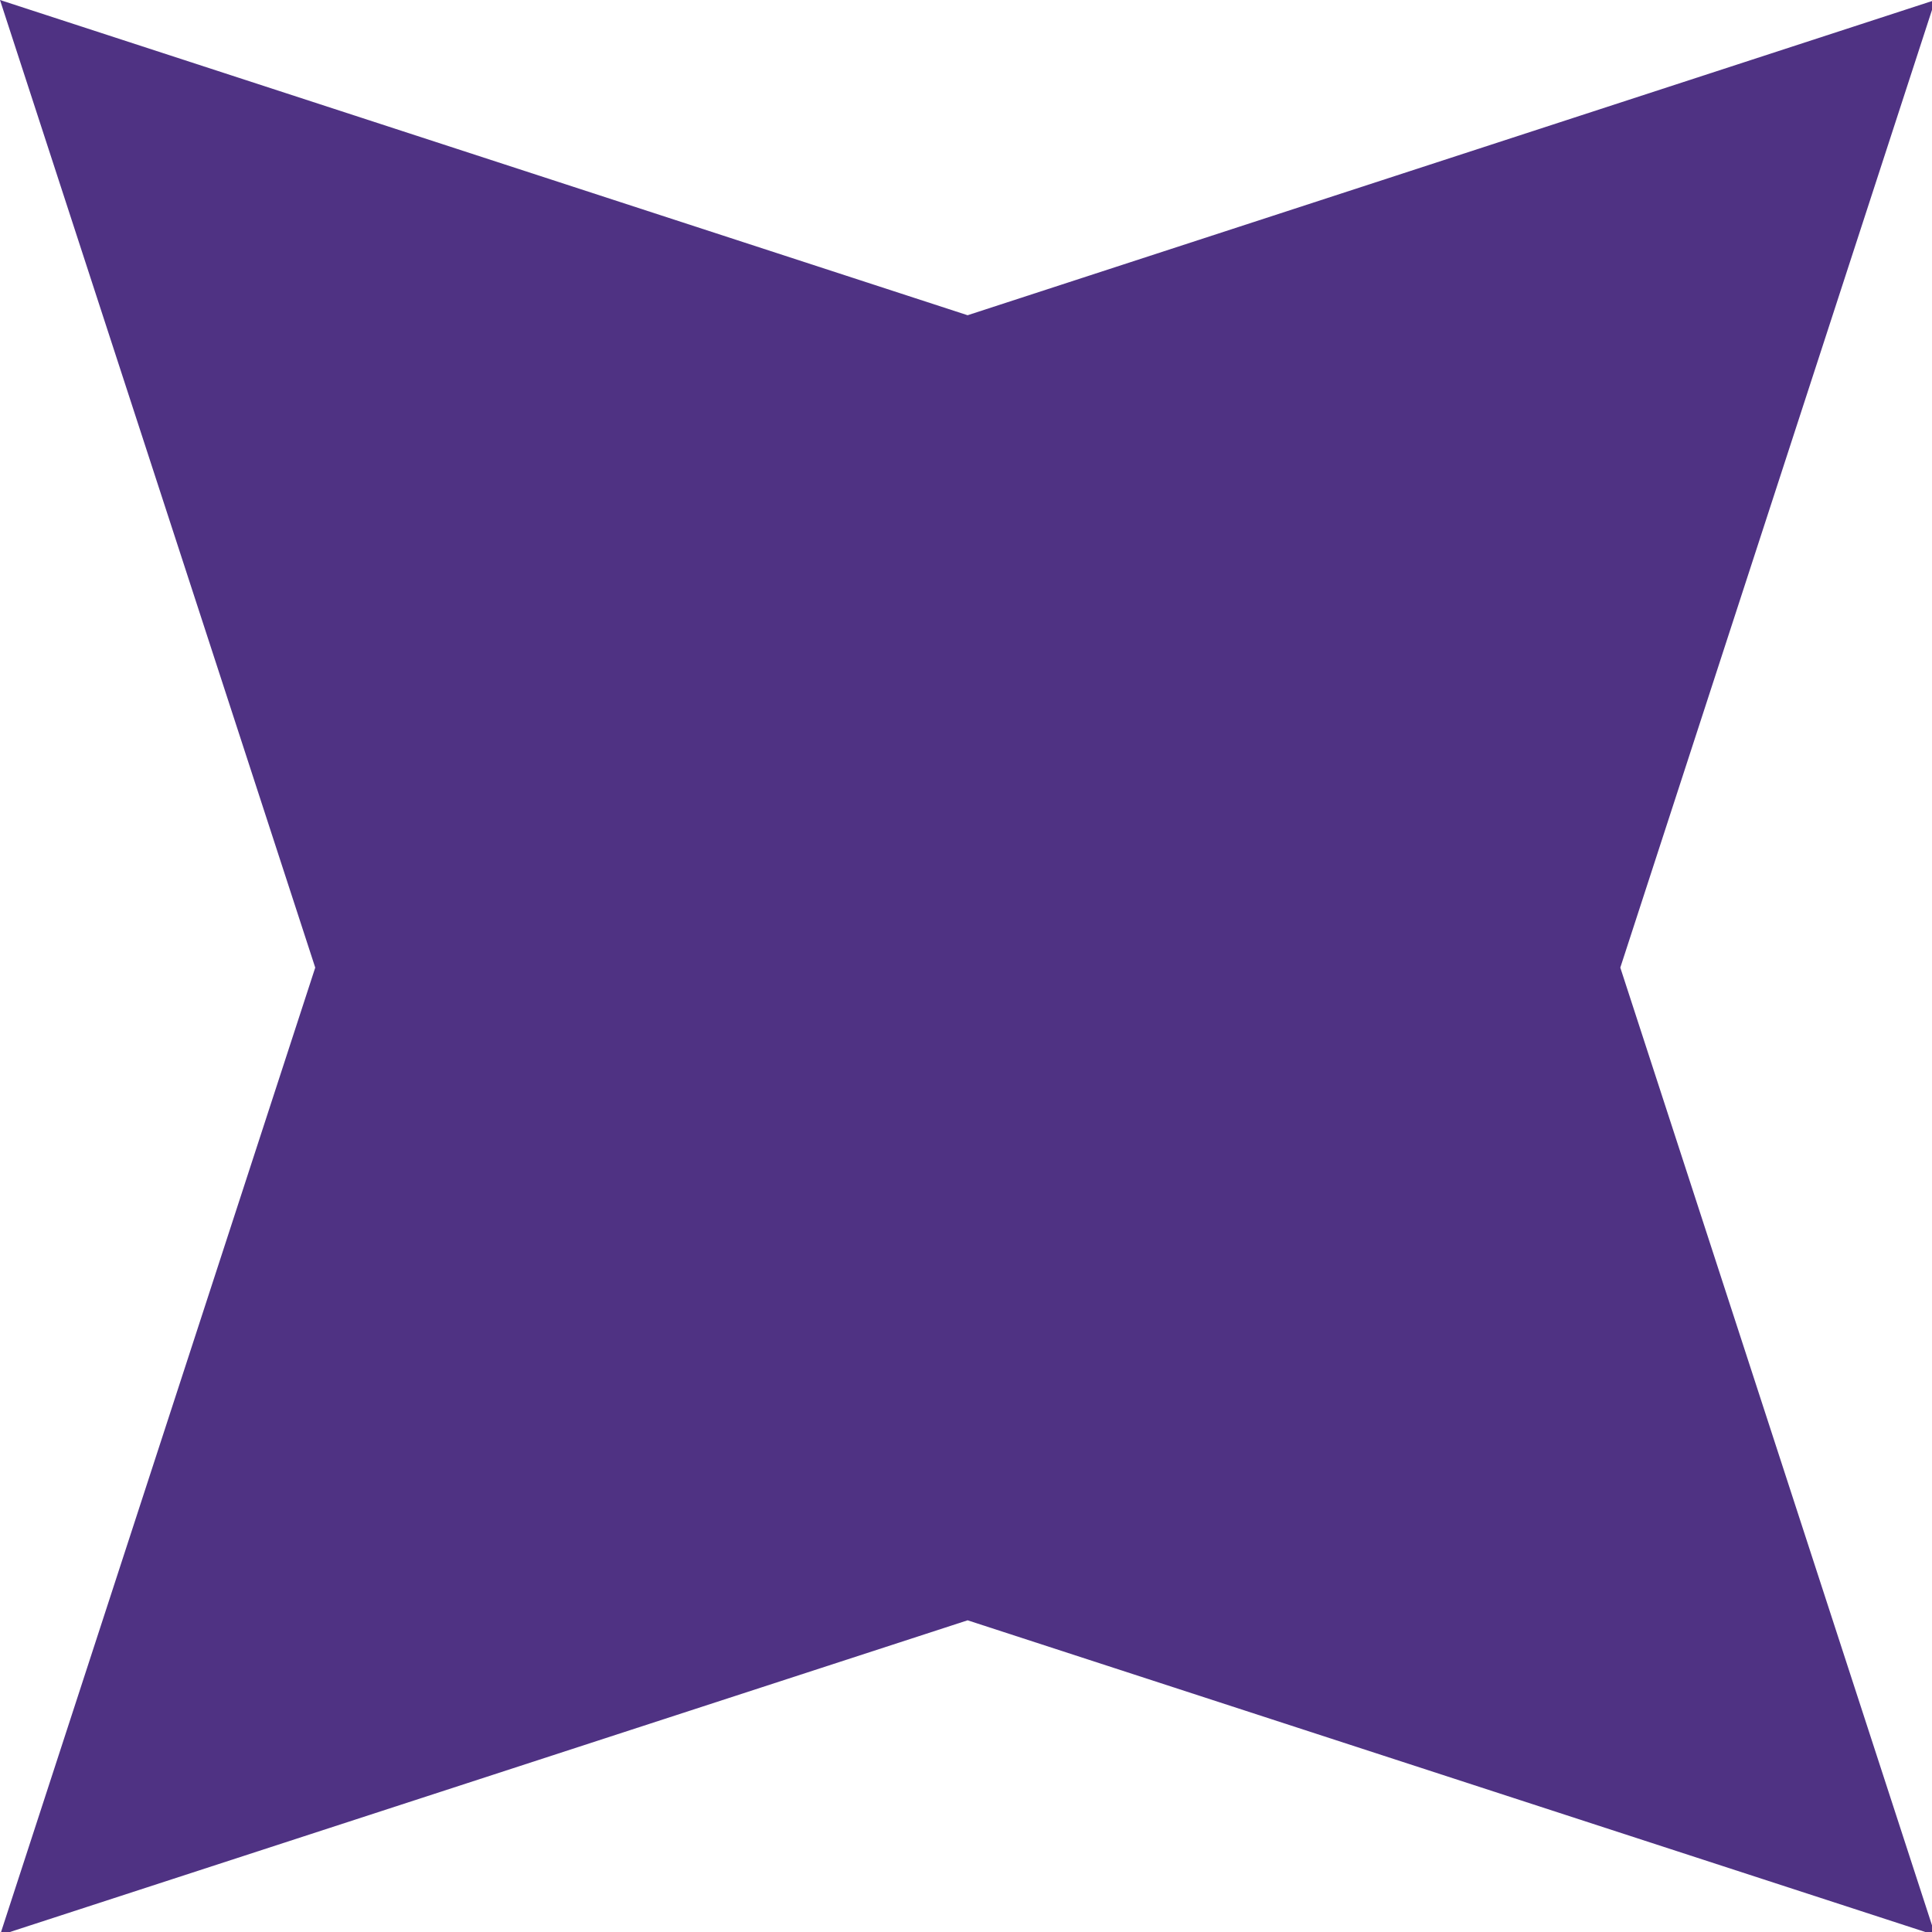
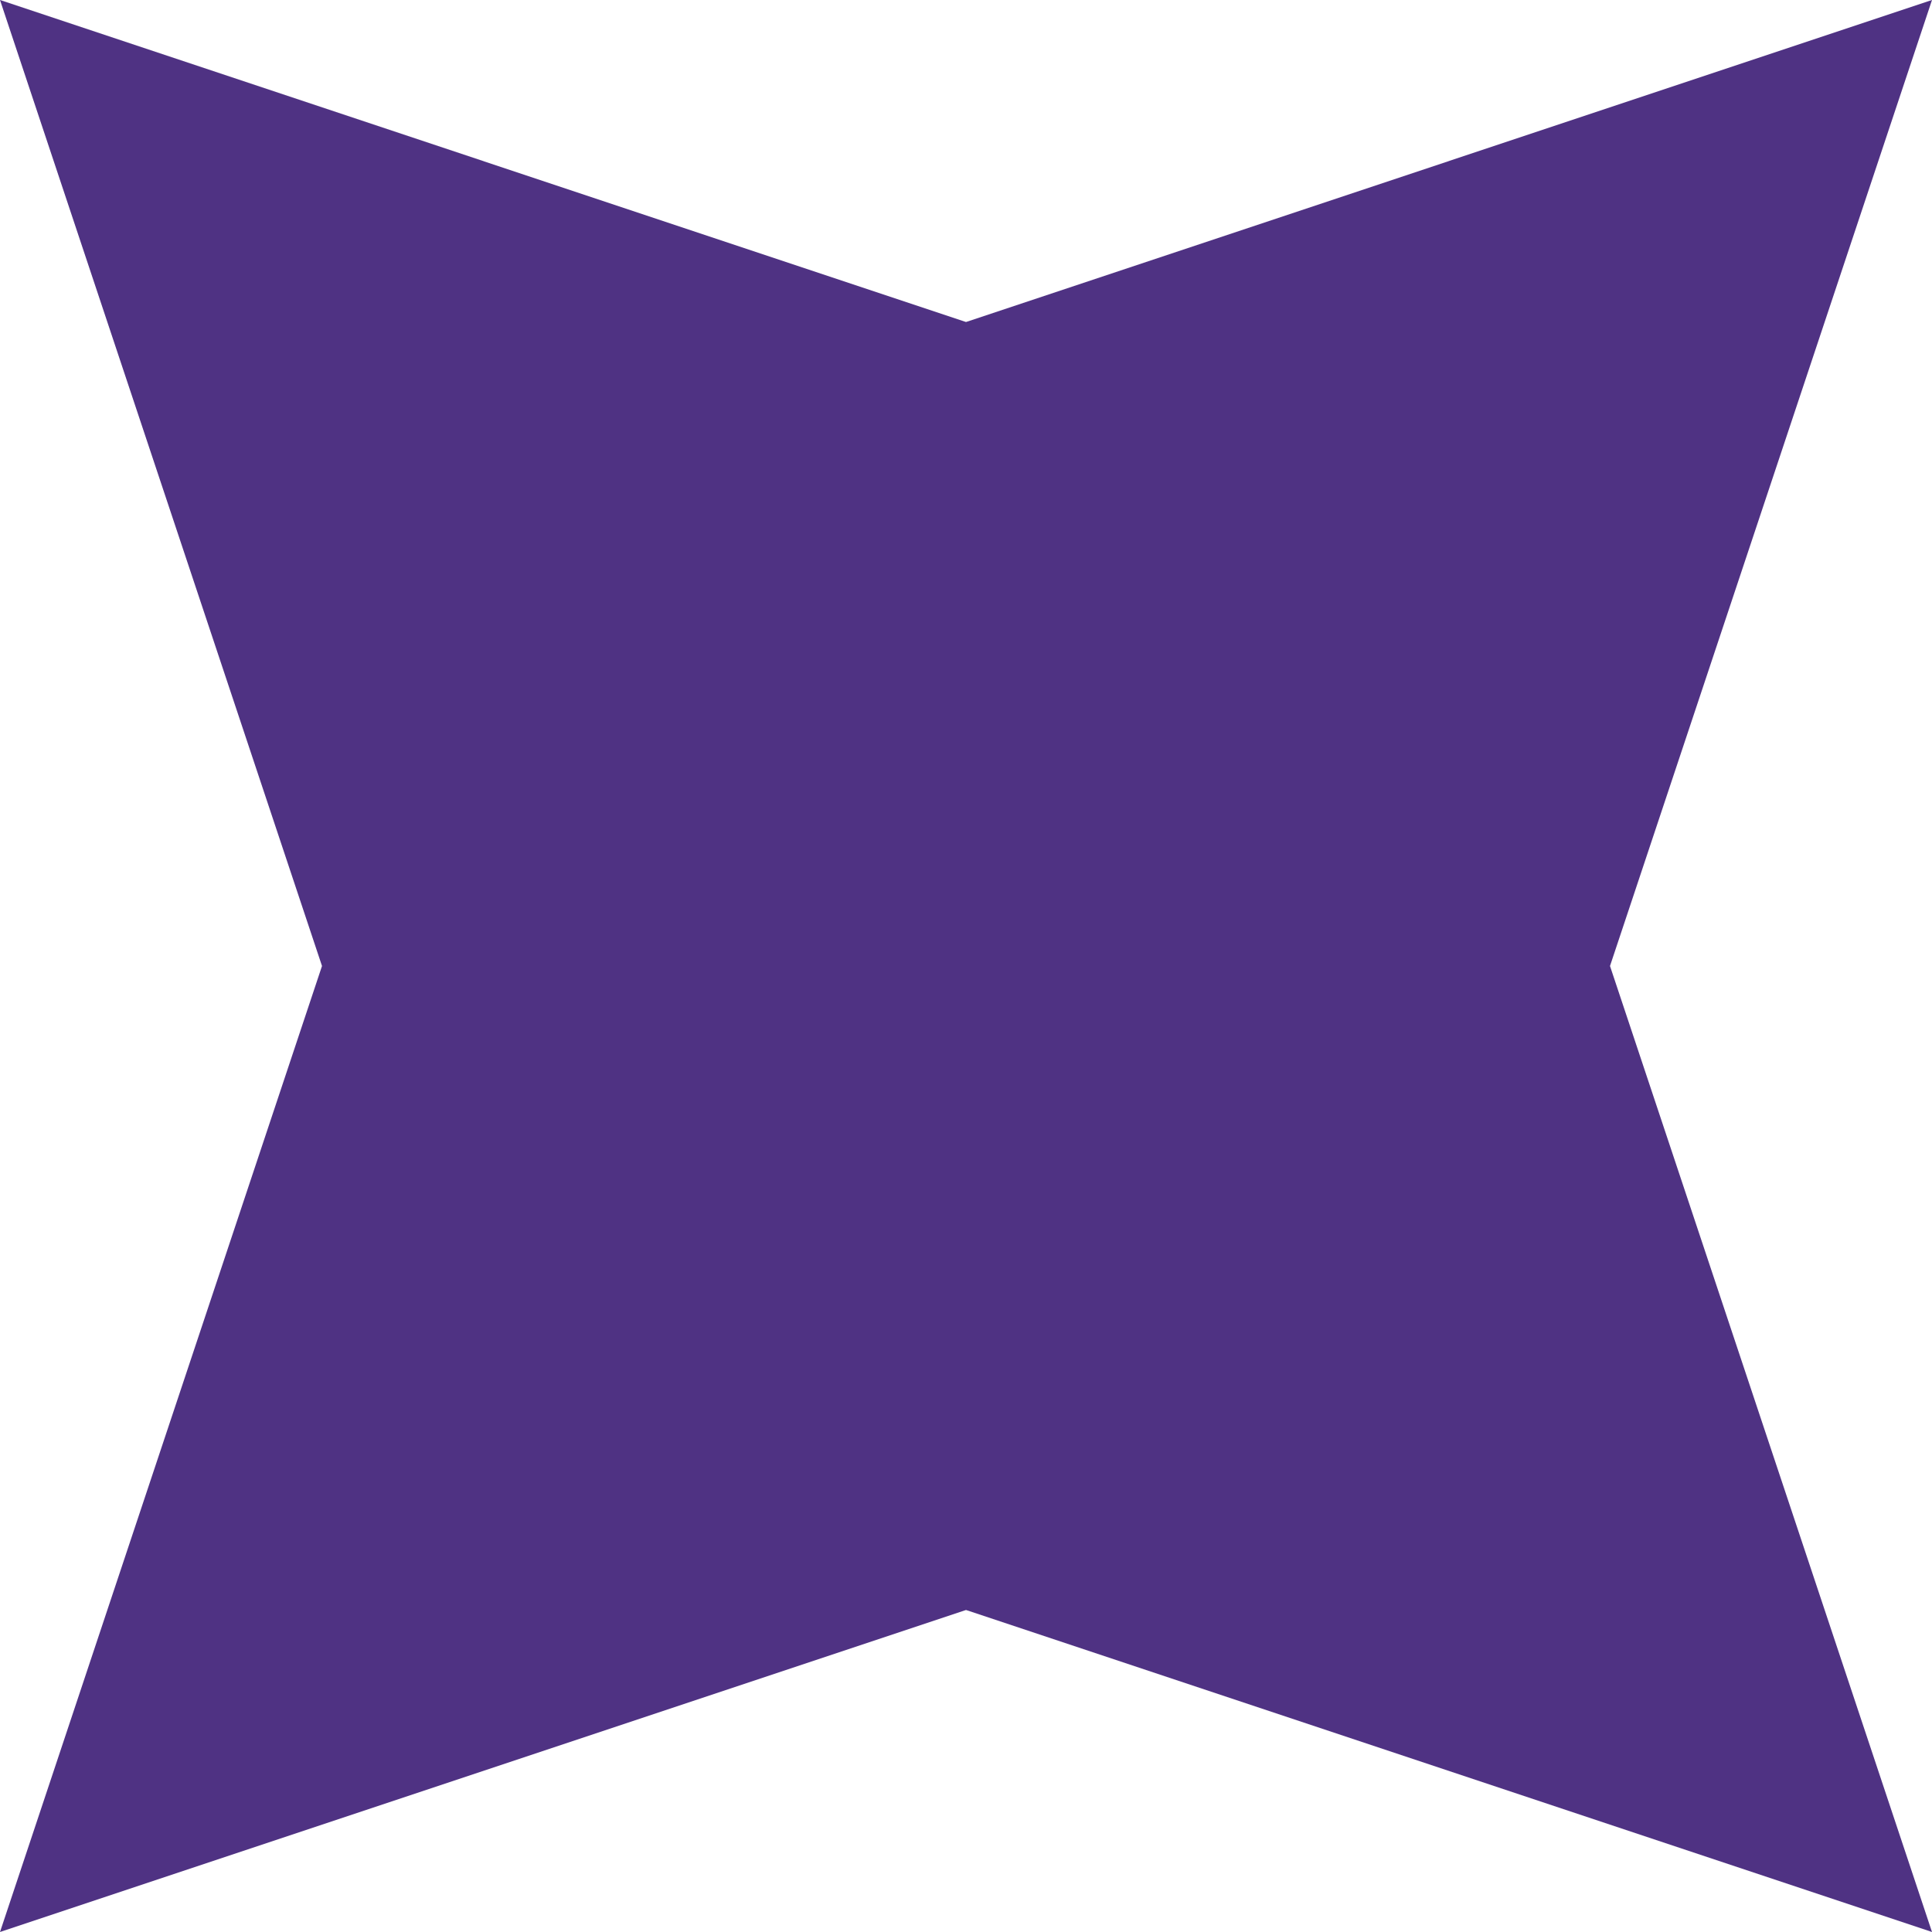
- <svg xmlns="http://www.w3.org/2000/svg" width="6px" height="6px" viewBox="0 0 6 6" version="1.1">
-   <defs />
-   <g id="Page-1" stroke="none" stroke-width="1" fill="none" fill-rule="evenodd">
-     <g id="Group-3" transform="translate(-12, -102)" fill="#4F3283">
-       <polygon id="Star-1-Copy-8" points="15.005 107.032 12 108.01 12.979 105.005 12 102 15.005 102.979 18.01 102 17.032 105.005 18.01 108.01 " />
-     </g>
-   </g>
+ <svg xmlns="http://www.w3.org/2000/svg" viewBox="0 0 6 6" enable-background="new 0 0 6 6">
+   <style type="text/css">.st0{fill:#4F3283;}</style>
+   <path id="Star-1-Copy-8" class="st0" d="M3 5l-3 1 1-3-1-3 3 1 3-1-1 3 1 3z" />
</svg>
